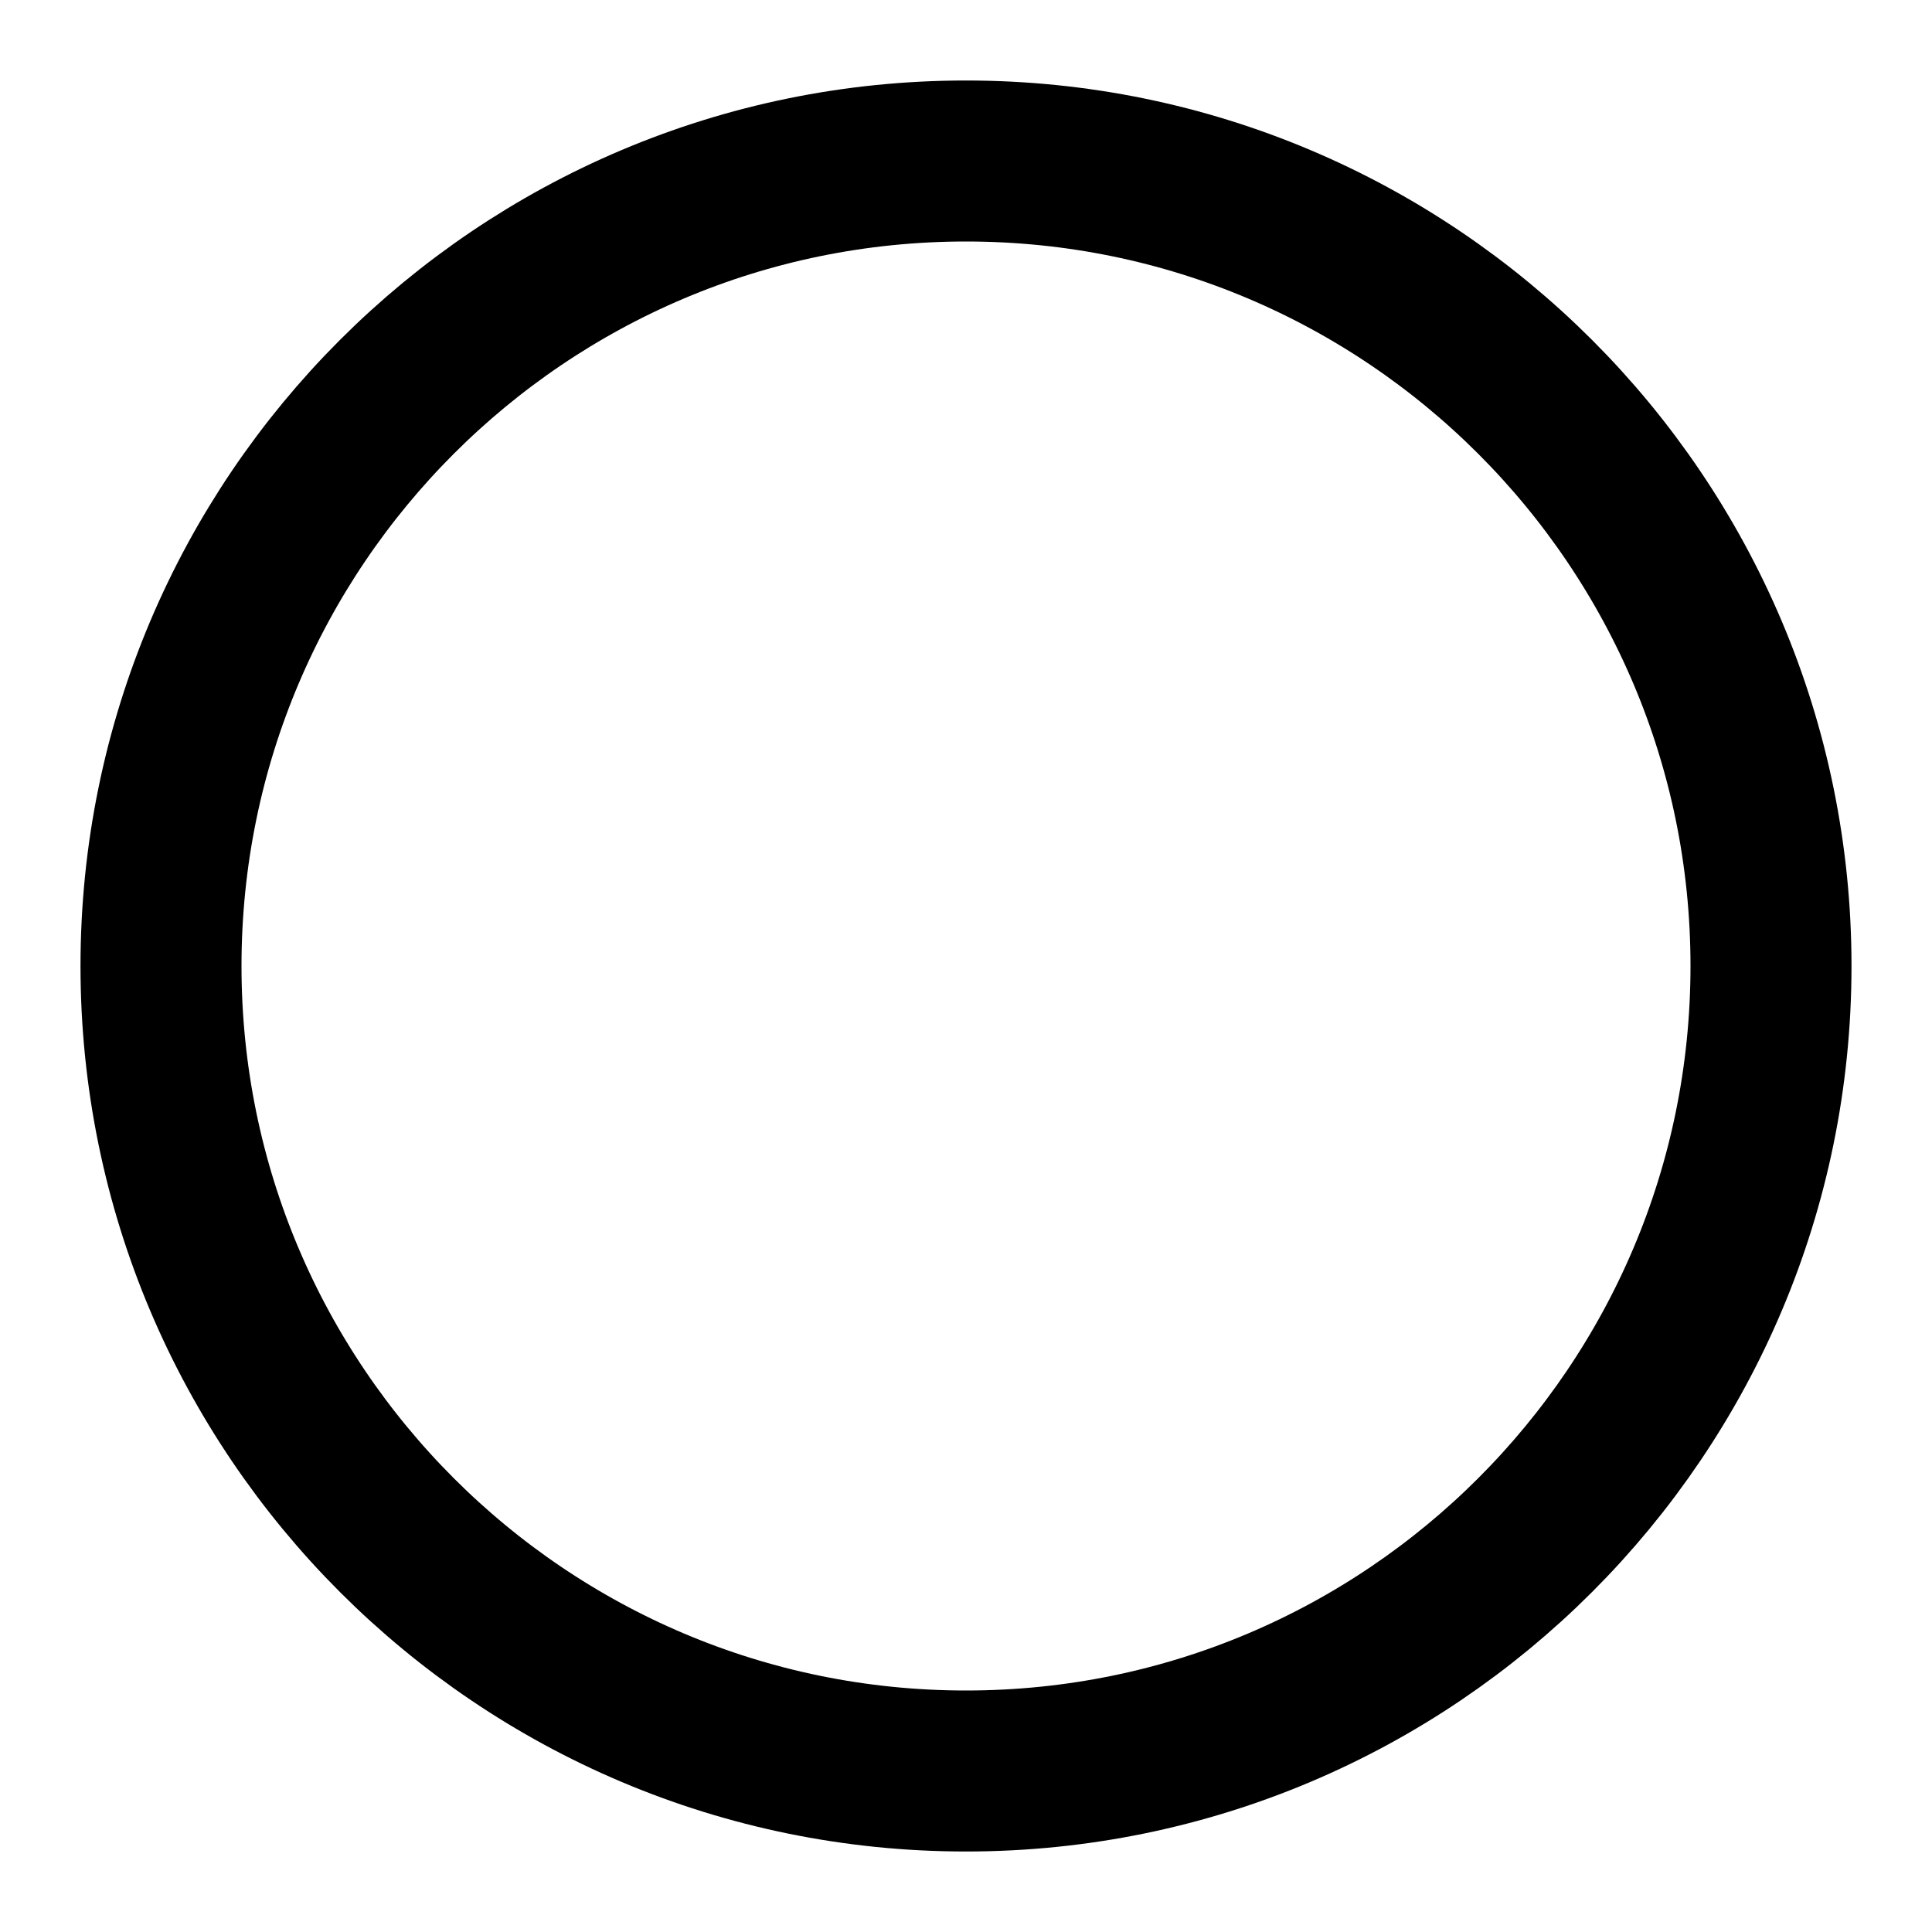
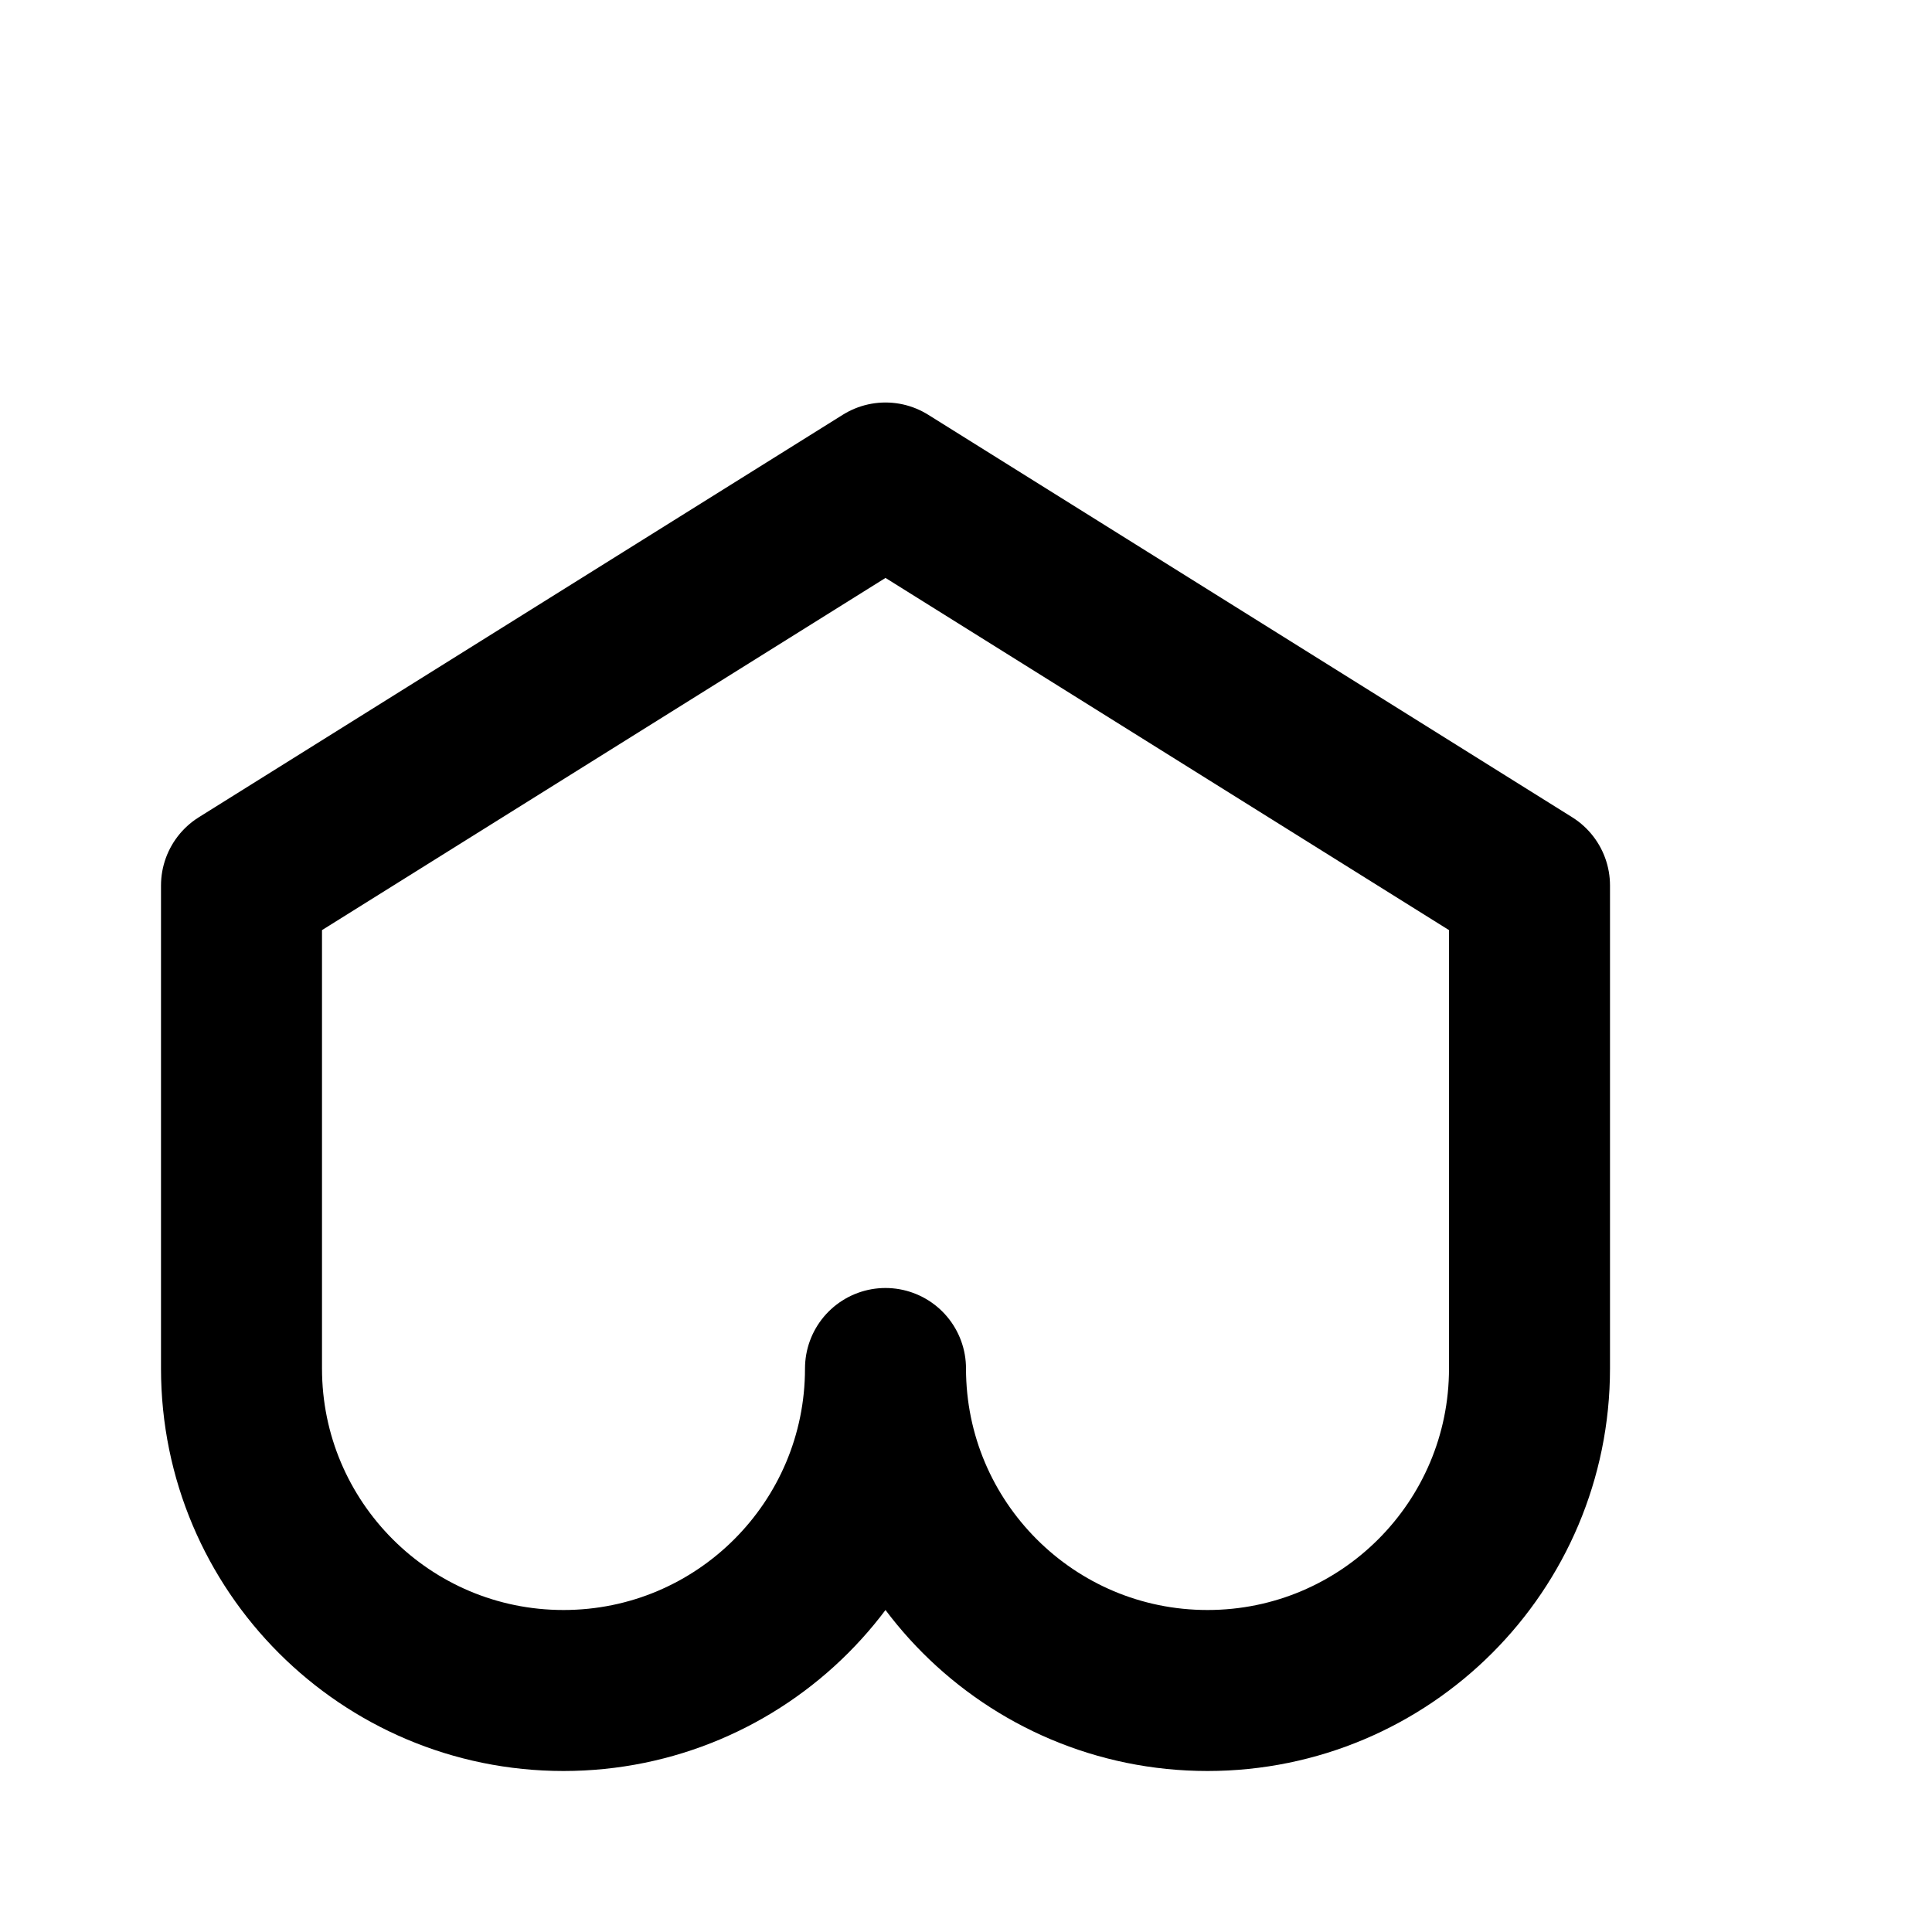
- <svg xmlns="http://www.w3.org/2000/svg" viewBox="0 0 24 24" fill="none" stroke="currentColor" stroke-width="2" stroke-linecap="round" stroke-linejoin="round" aria-hidden="true" focusable="false" role="img">
-   <path d="M12 2C6.48 2 2 6.48 2 12s4.48 10 10 10 10-4.48 10-10S17.52 2 12 2z" />
+ <svg xmlns="http://www.w3.org/2000/svg" viewBox="0 0 24 24" fill="none" stroke="currentColor" stroke-width="2" stroke-linecap="round" stroke-linejoin="round" aria-hidden="true" focusable="false">
+   <path d="M3 11l8-5 8 5v6a4 4 0 0 1-8 0 4 4 0 0 1-8 0z" />
</svg>
